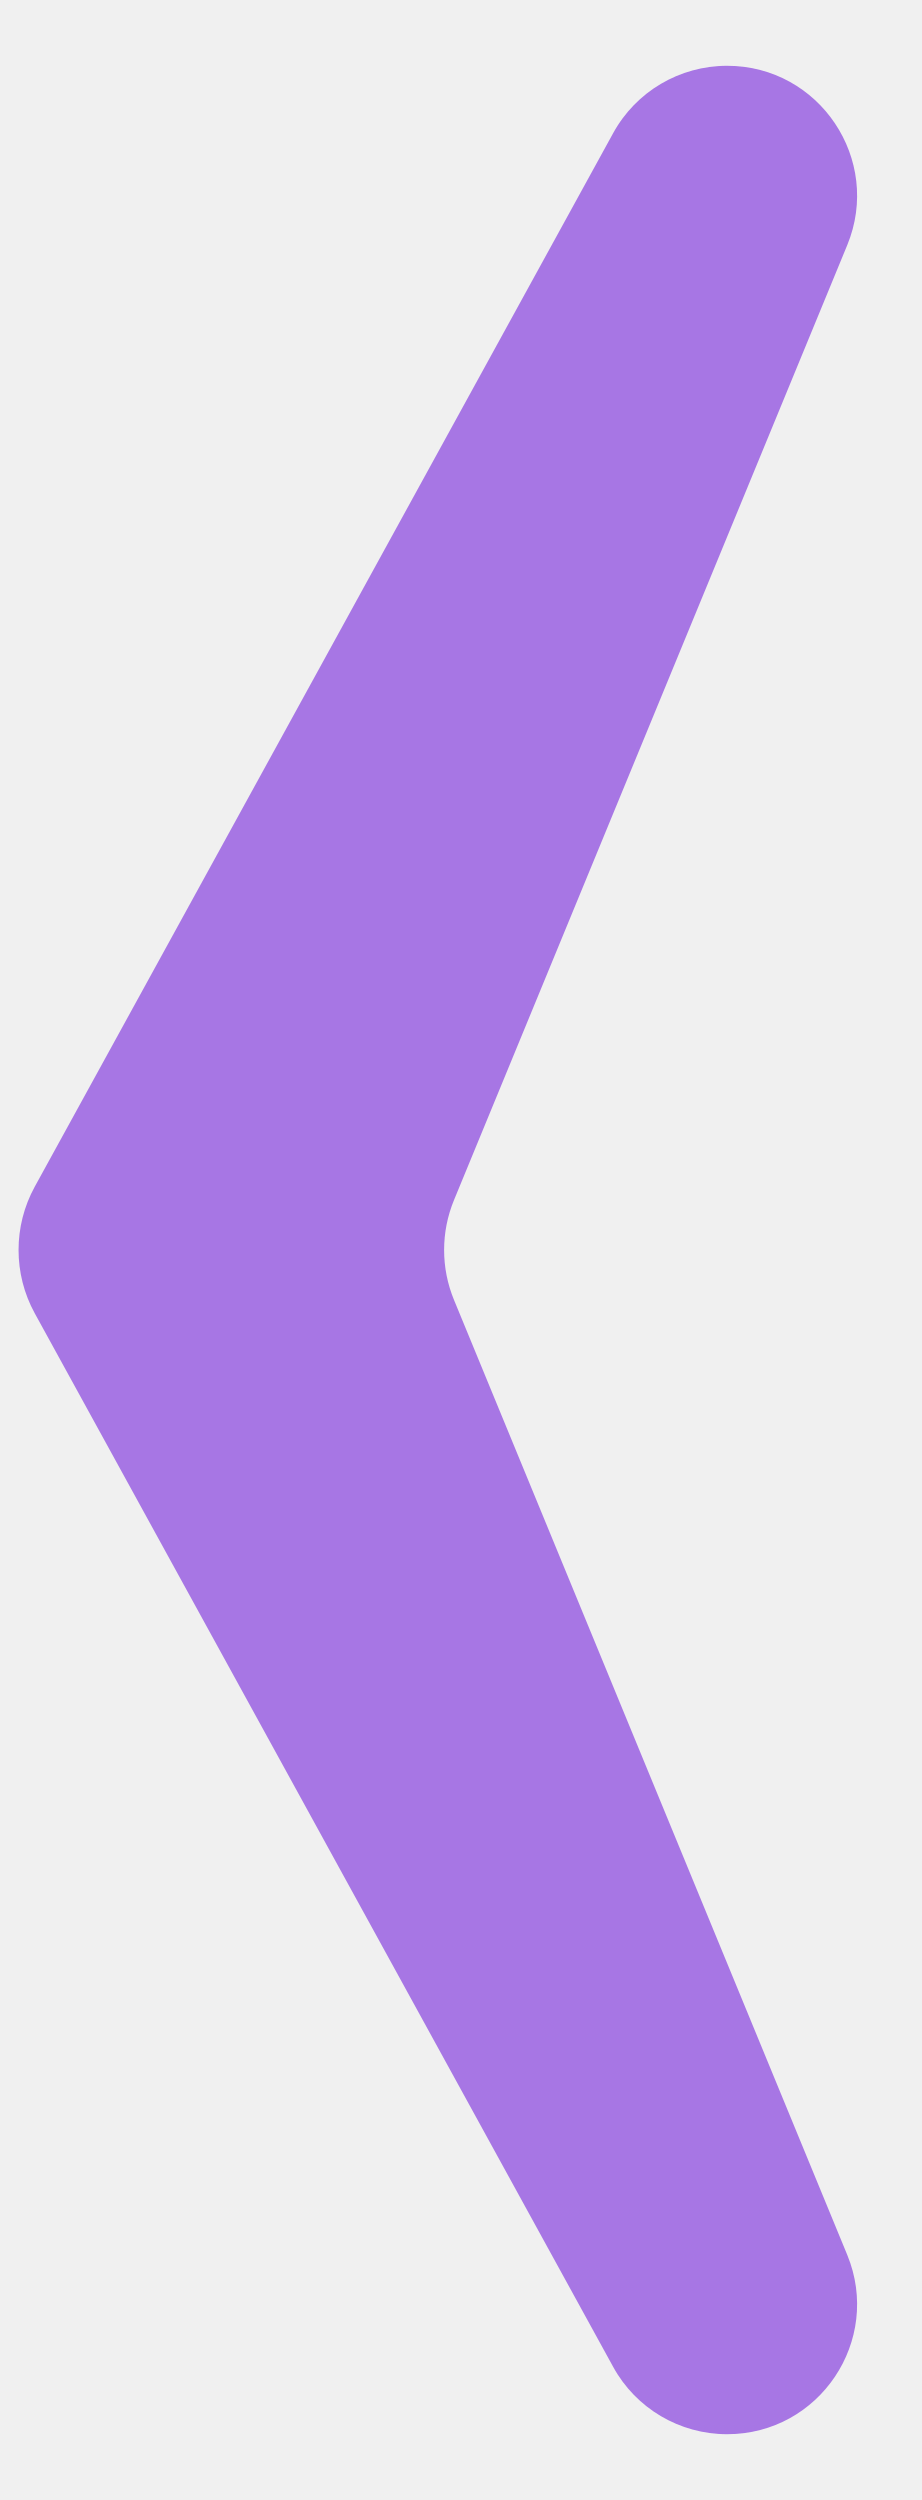
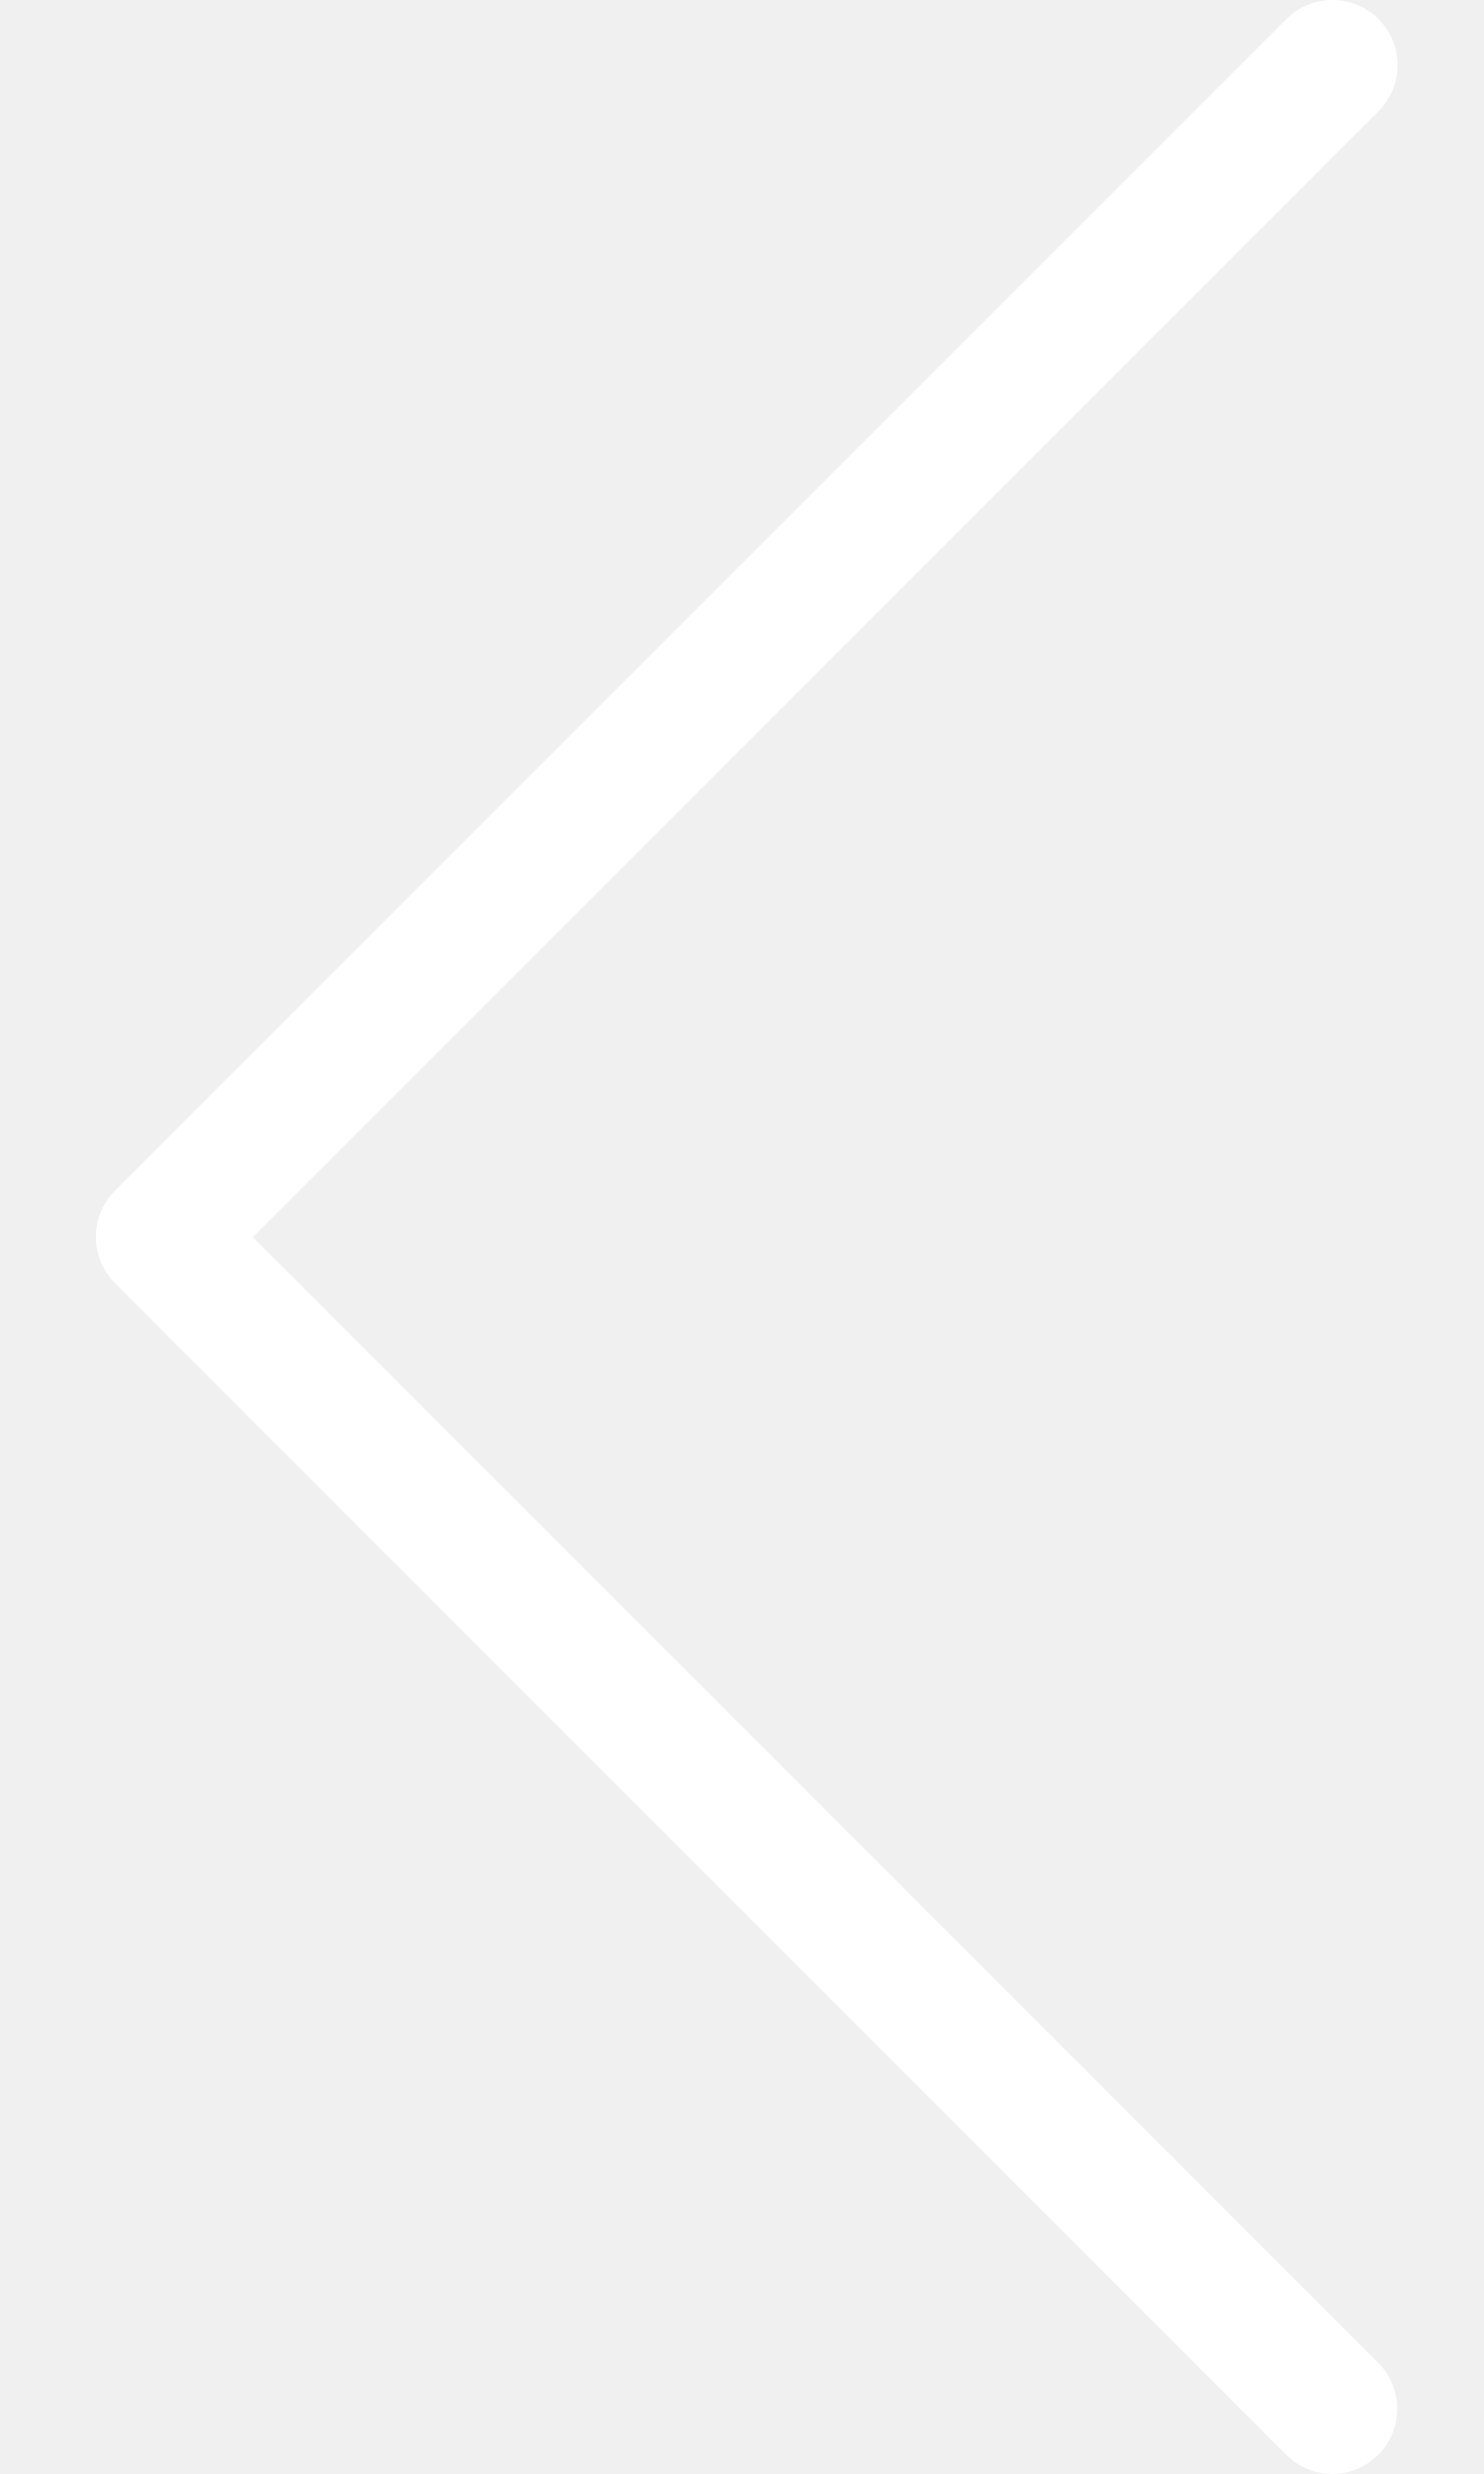
- <svg xmlns="http://www.w3.org/2000/svg" width="7" height="19" viewBox="0 0 7 19" fill="none">
-   <path d="M0.264 9.019L4.66 1.012C4.833 0.696 5.165 0.5 5.526 0.5C6.228 0.5 6.706 1.214 6.439 1.863L3.451 9.119C3.35 9.363 3.35 9.637 3.451 9.881L6.439 17.137C6.706 17.787 6.228 18.5 5.526 18.5C5.165 18.5 4.833 18.304 4.66 17.988L0.264 9.981C0.1 9.682 0.1 9.318 0.264 9.019Z" fill="#A776E4" />
+ <svg xmlns="http://www.w3.org/2000/svg" width="12" height="20" viewBox="0 0 12 20" fill="none">
+   <path d="M11.144 19.1C11.349 19.305 11.349 19.64 11.144 19.845C11.041 19.947 10.907 20 10.773 20C10.639 20 10.505 19.947 10.402 19.845L0.929 10.372C0.724 10.166 0.724 9.832 0.929 9.627L10.402 0.154C10.607 -0.051 10.941 -0.051 11.147 0.154C11.352 0.359 11.352 0.693 11.147 0.899L2.045 10.001L11.147 19.103L11.144 19.1Z" fill="white" />
</svg>
